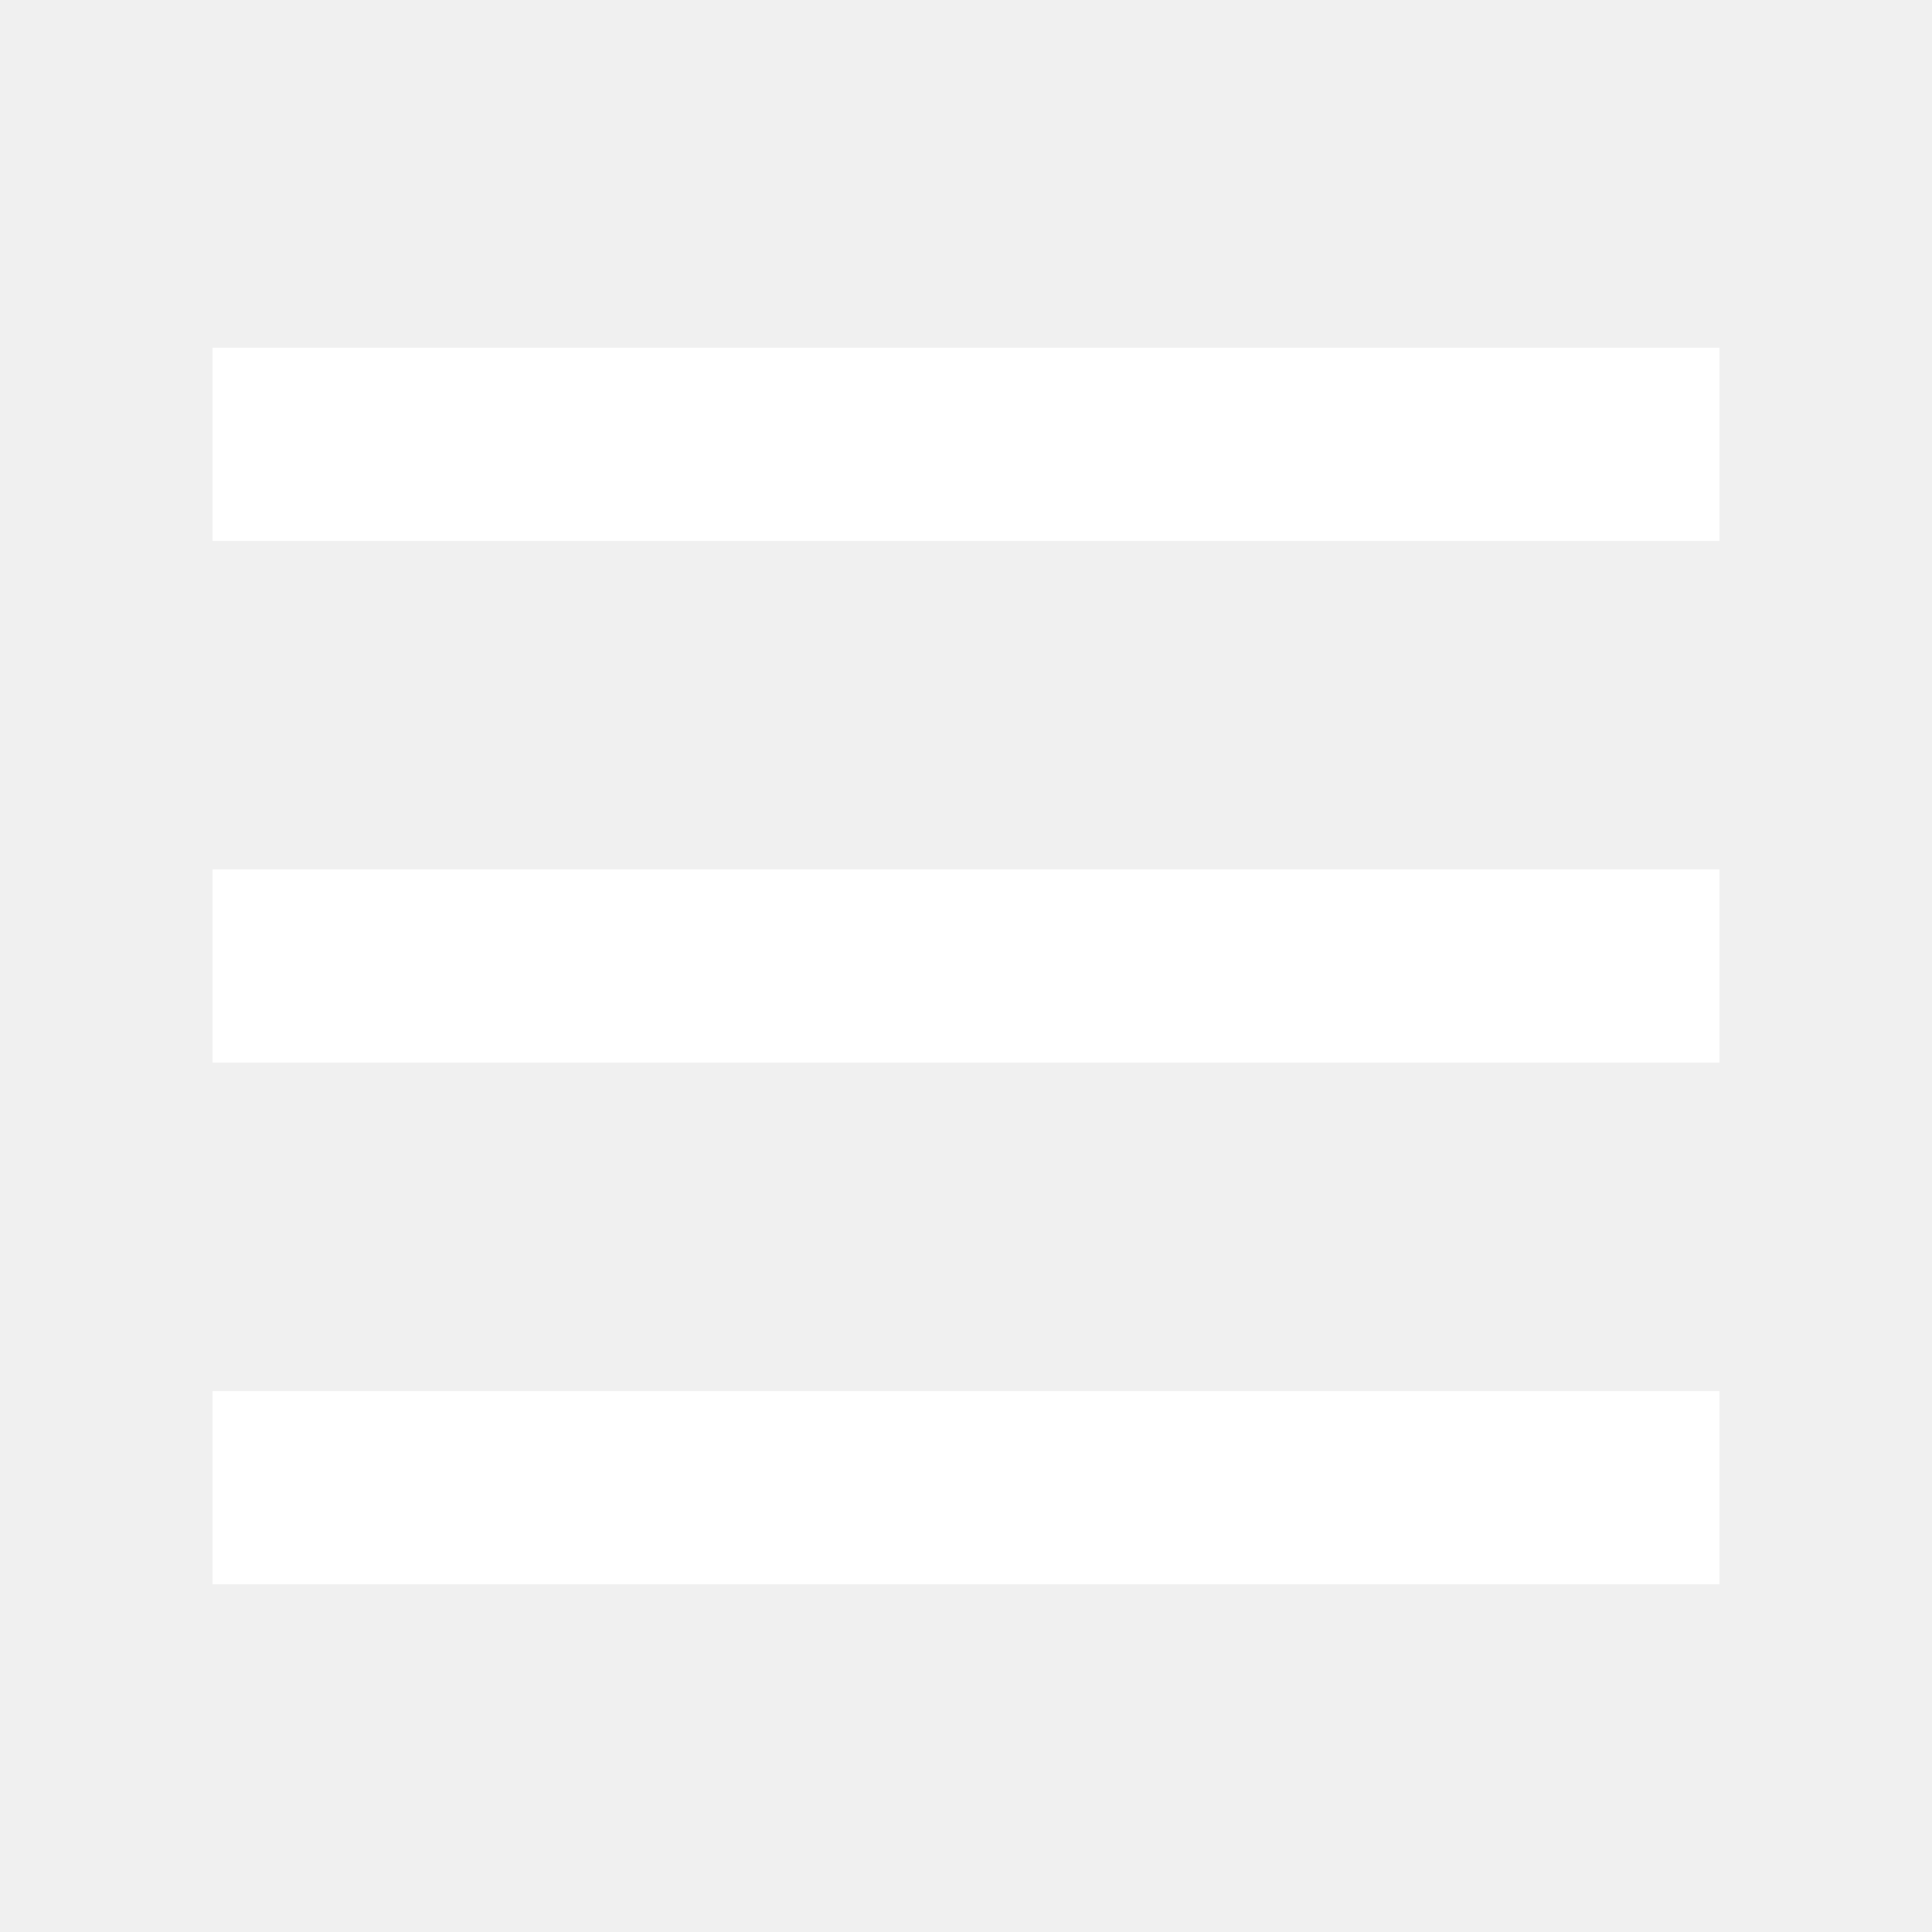
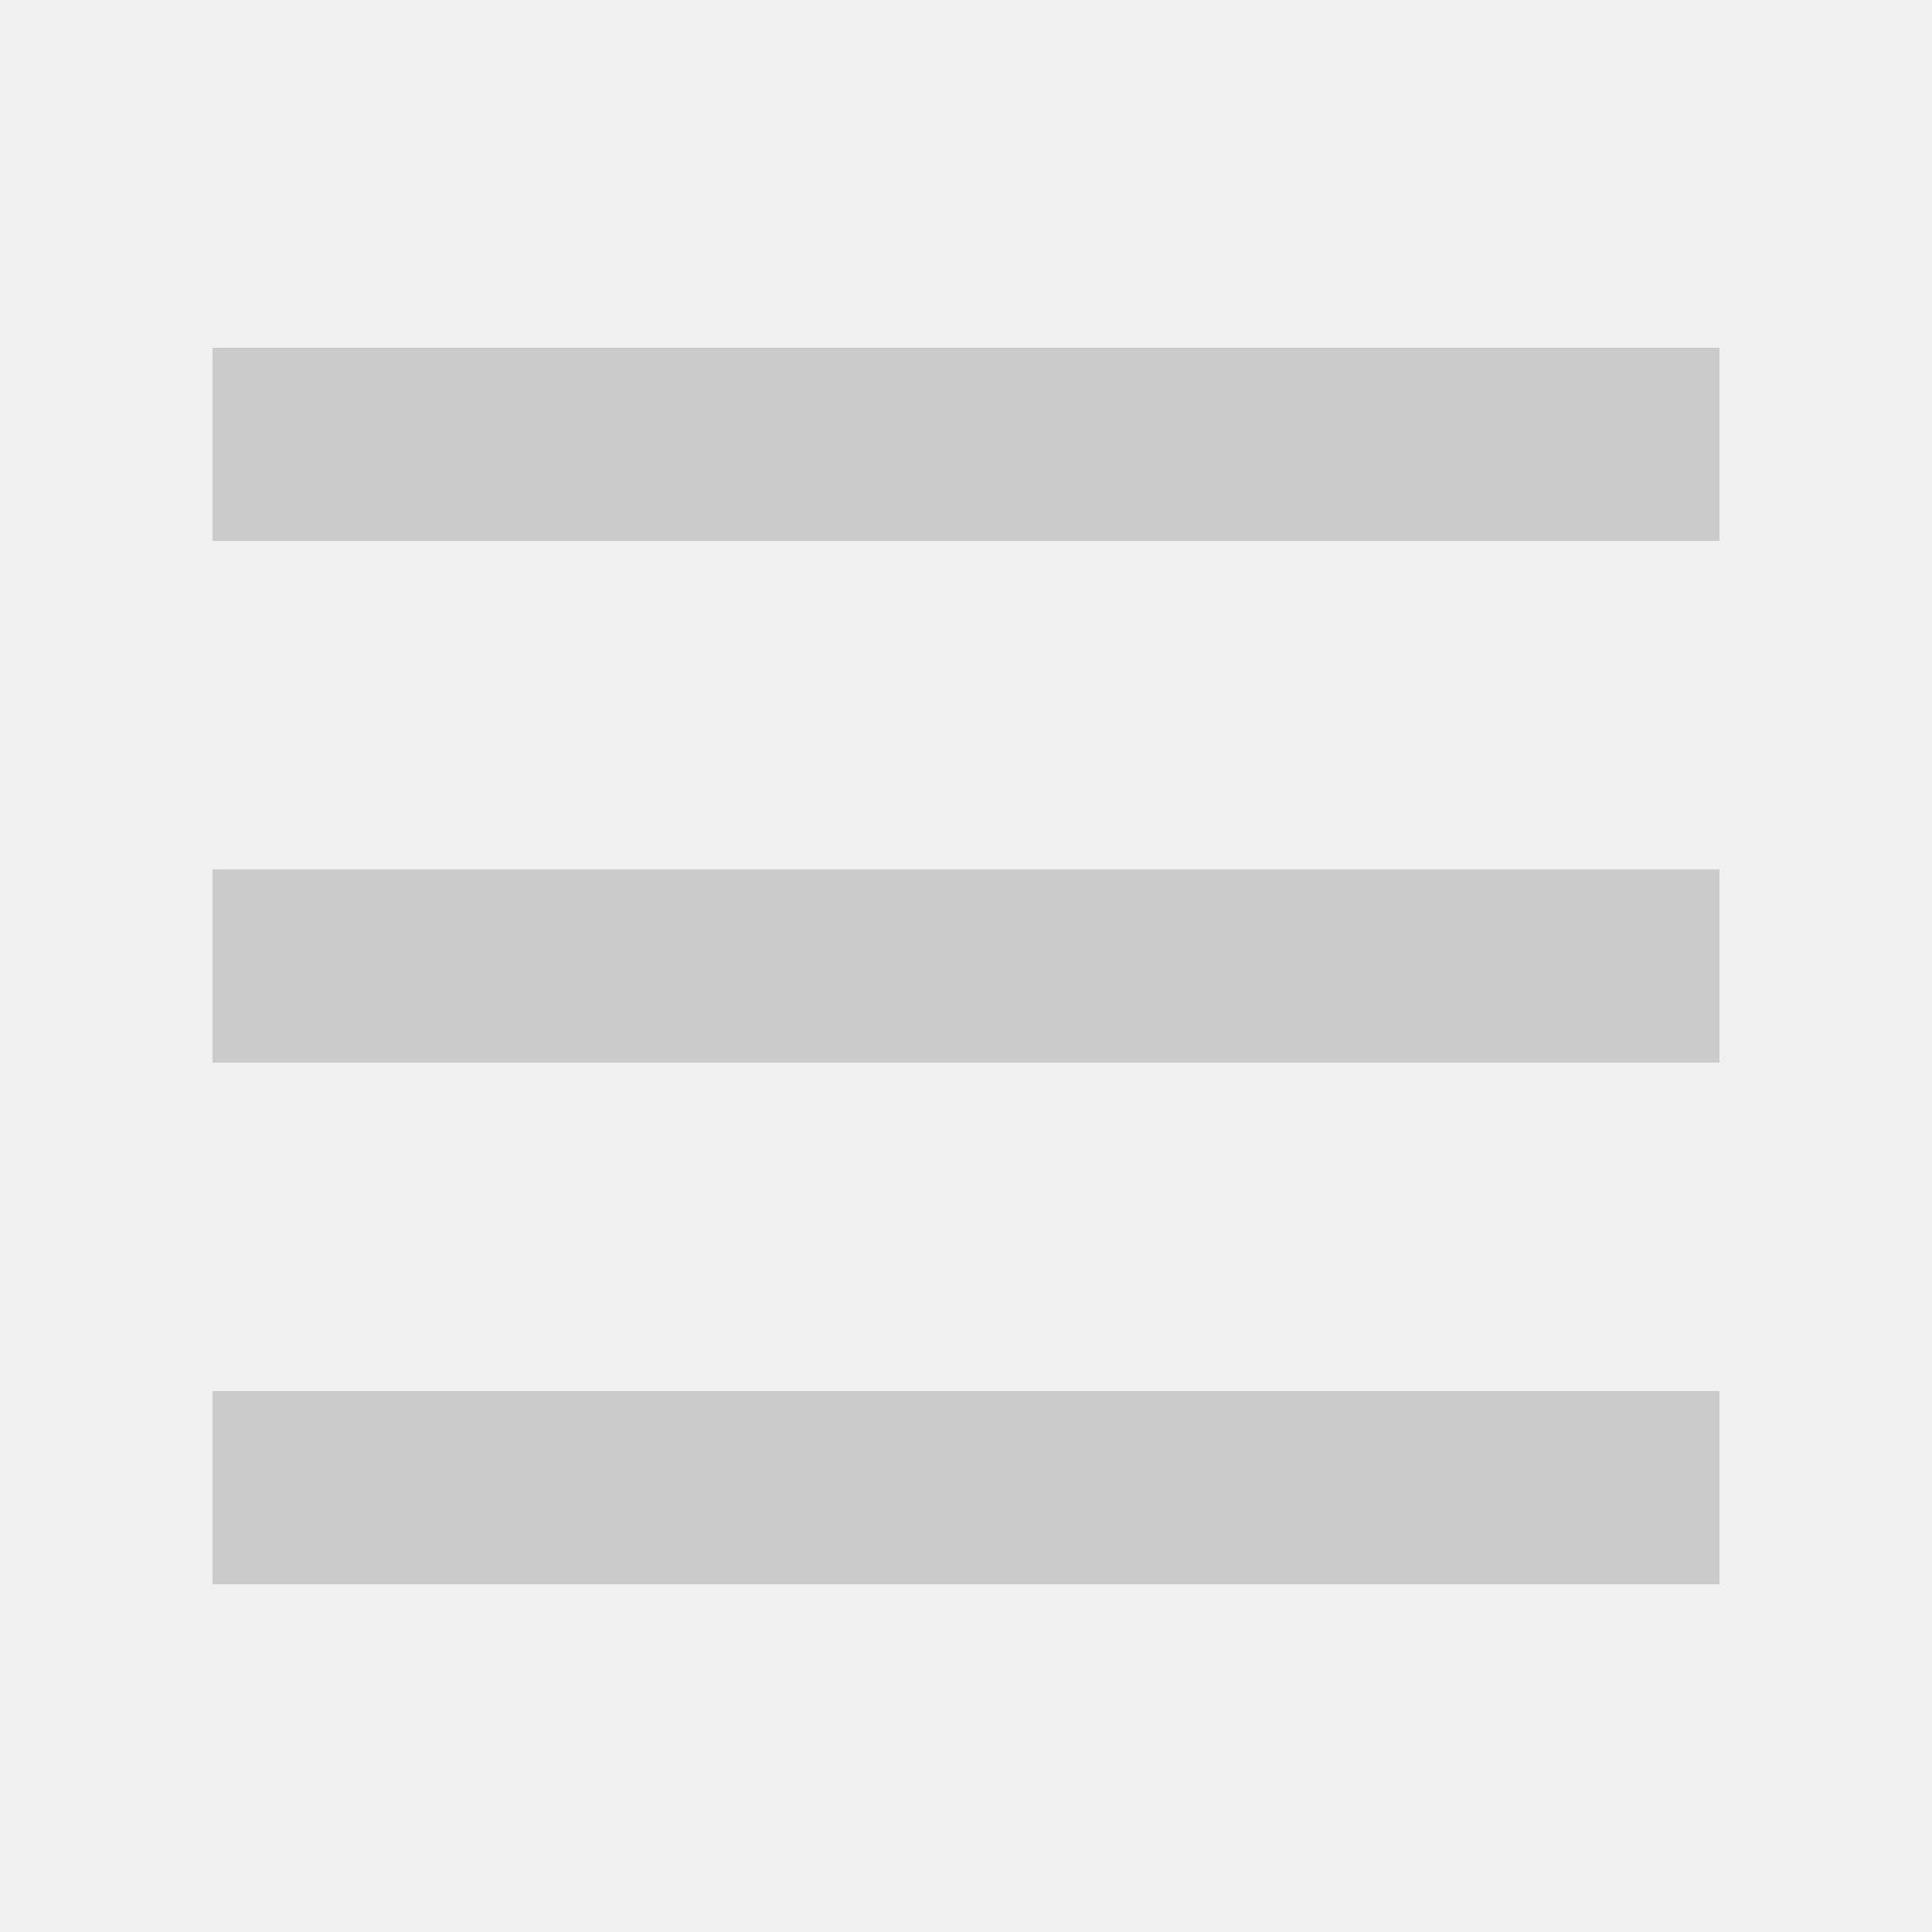
- <svg xmlns="http://www.w3.org/2000/svg" fill="#FFF" version="1" viewBox="0 0 100 100">
+ <svg xmlns="http://www.w3.org/2000/svg" fill="#CBCBCB" version="1" viewBox="0 0 100 100">
  <path d="M11 18v10h78V18zm0 27v10h78V45zm0 27v10h78V72z" style="text-indent:0;text-transform:none;block-progression:tb" color="#000" overflow="visible" />
</svg>
